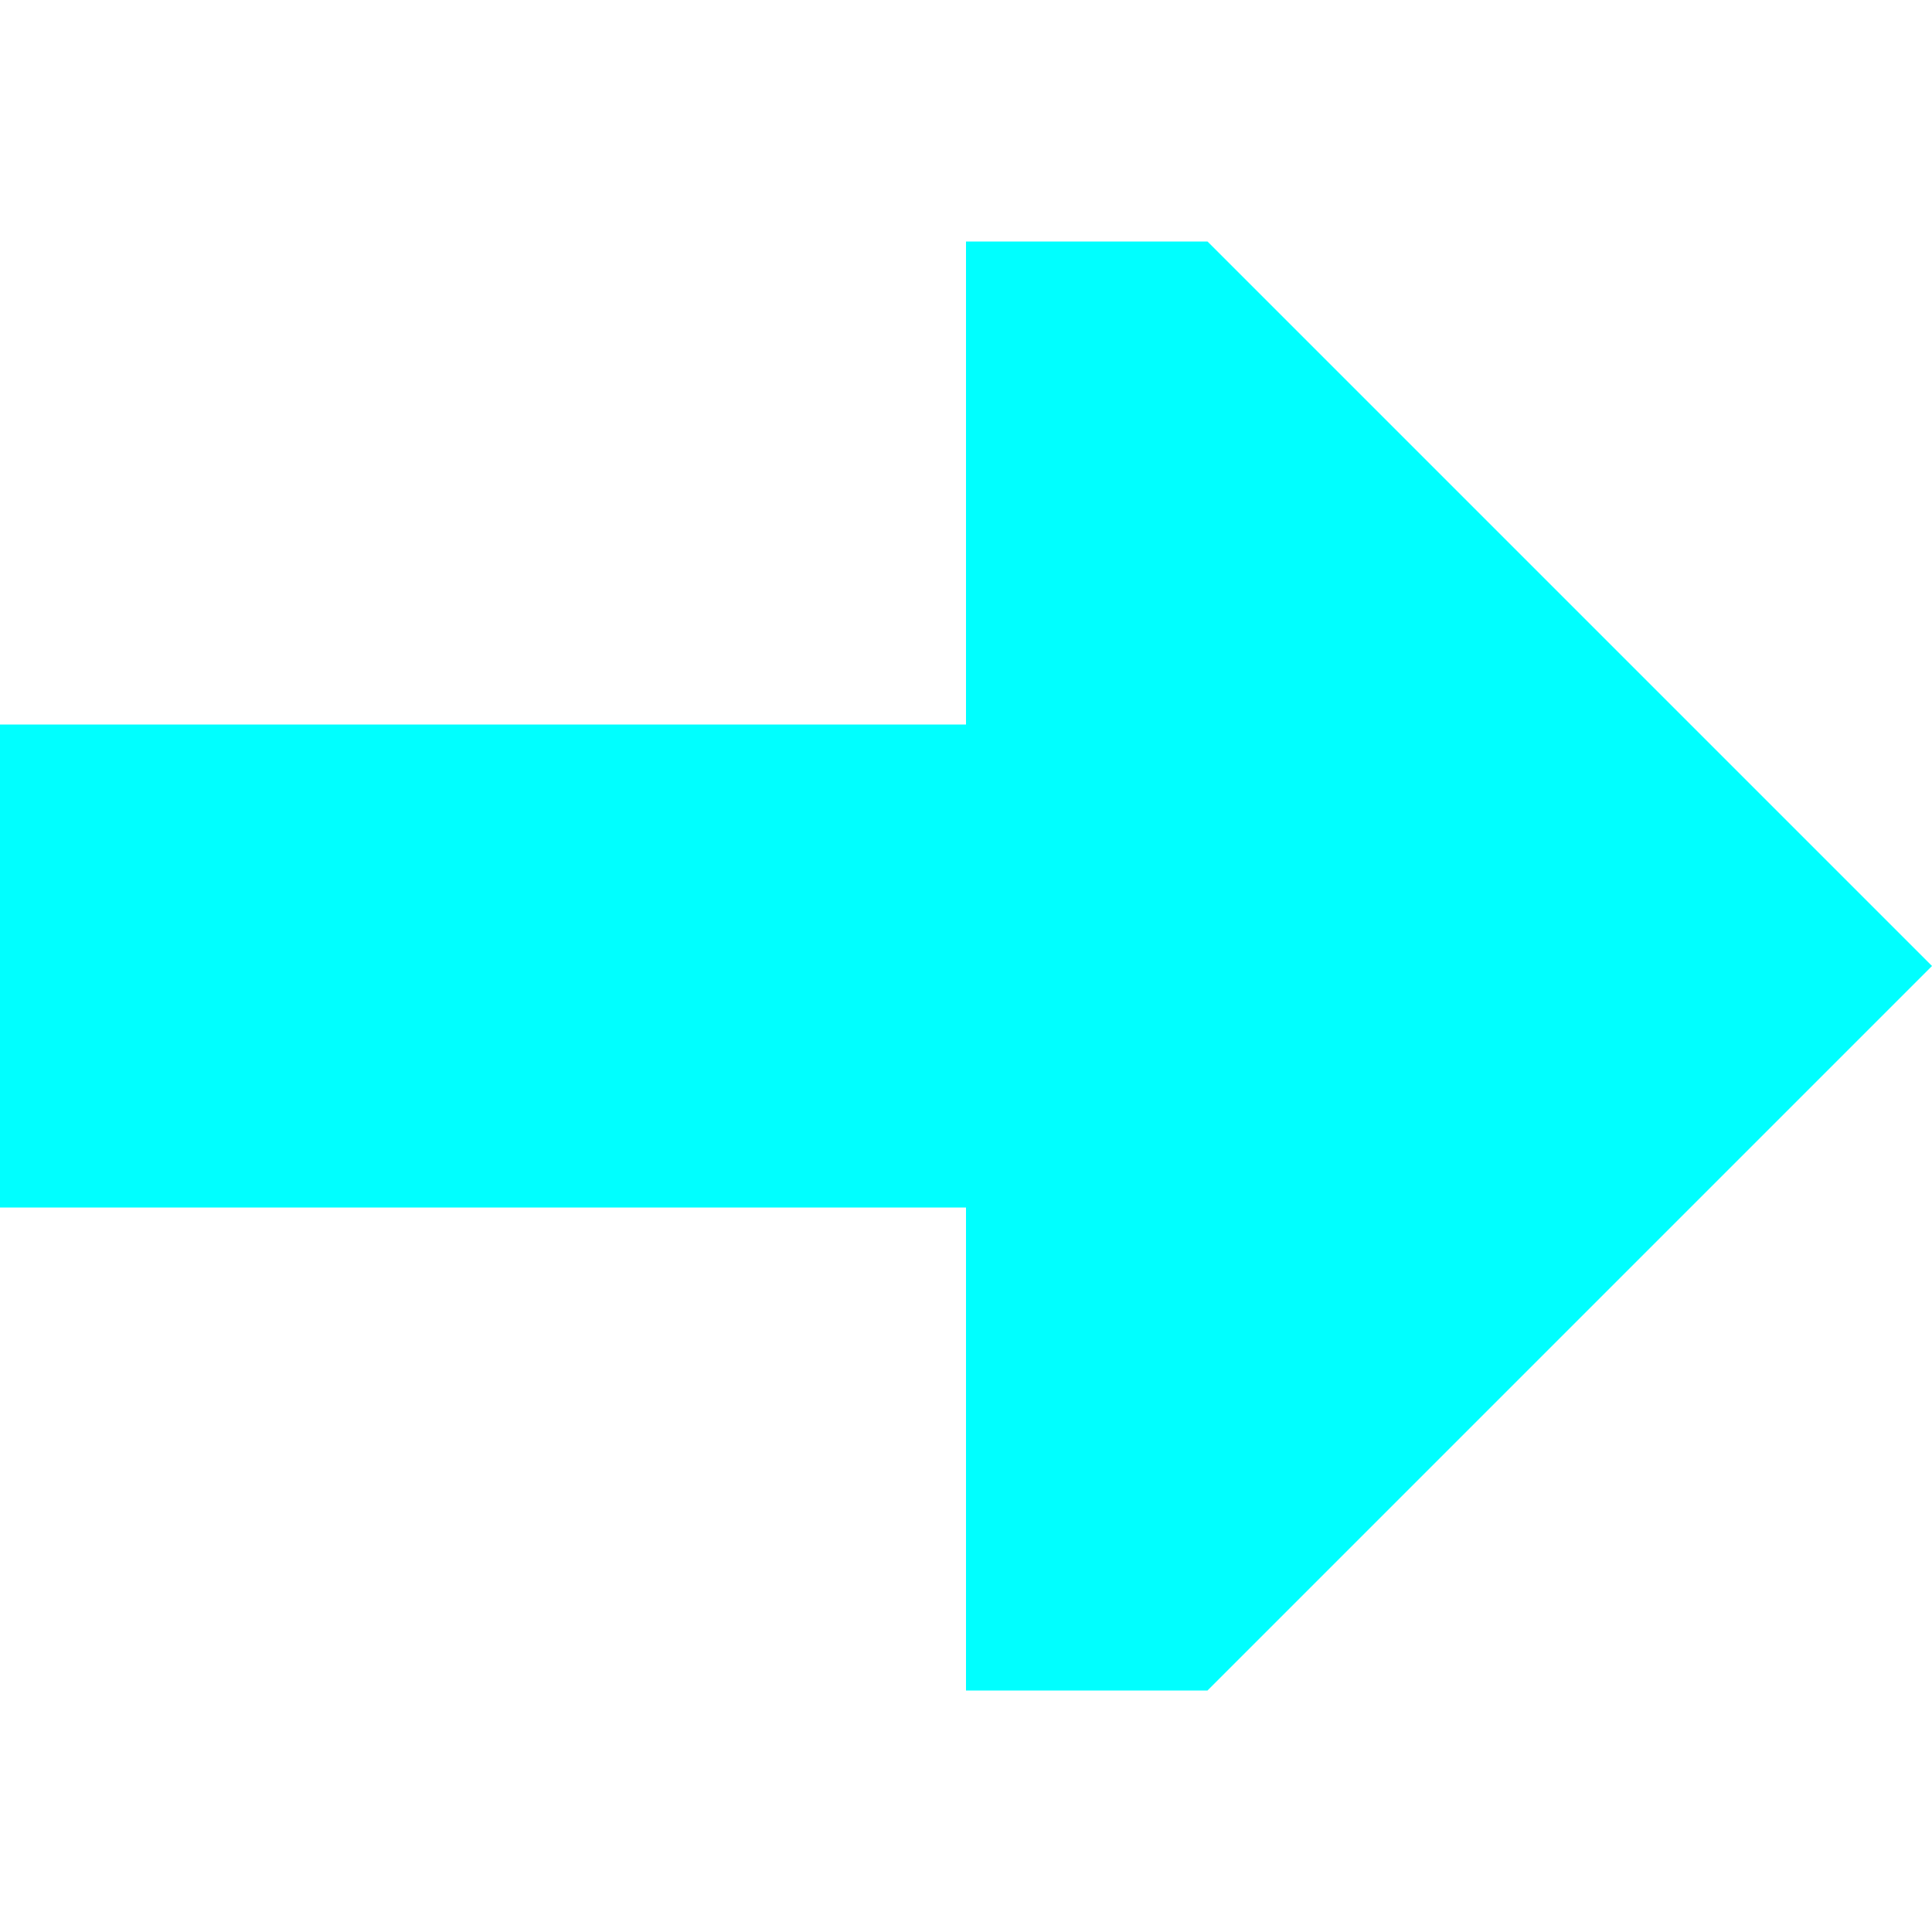
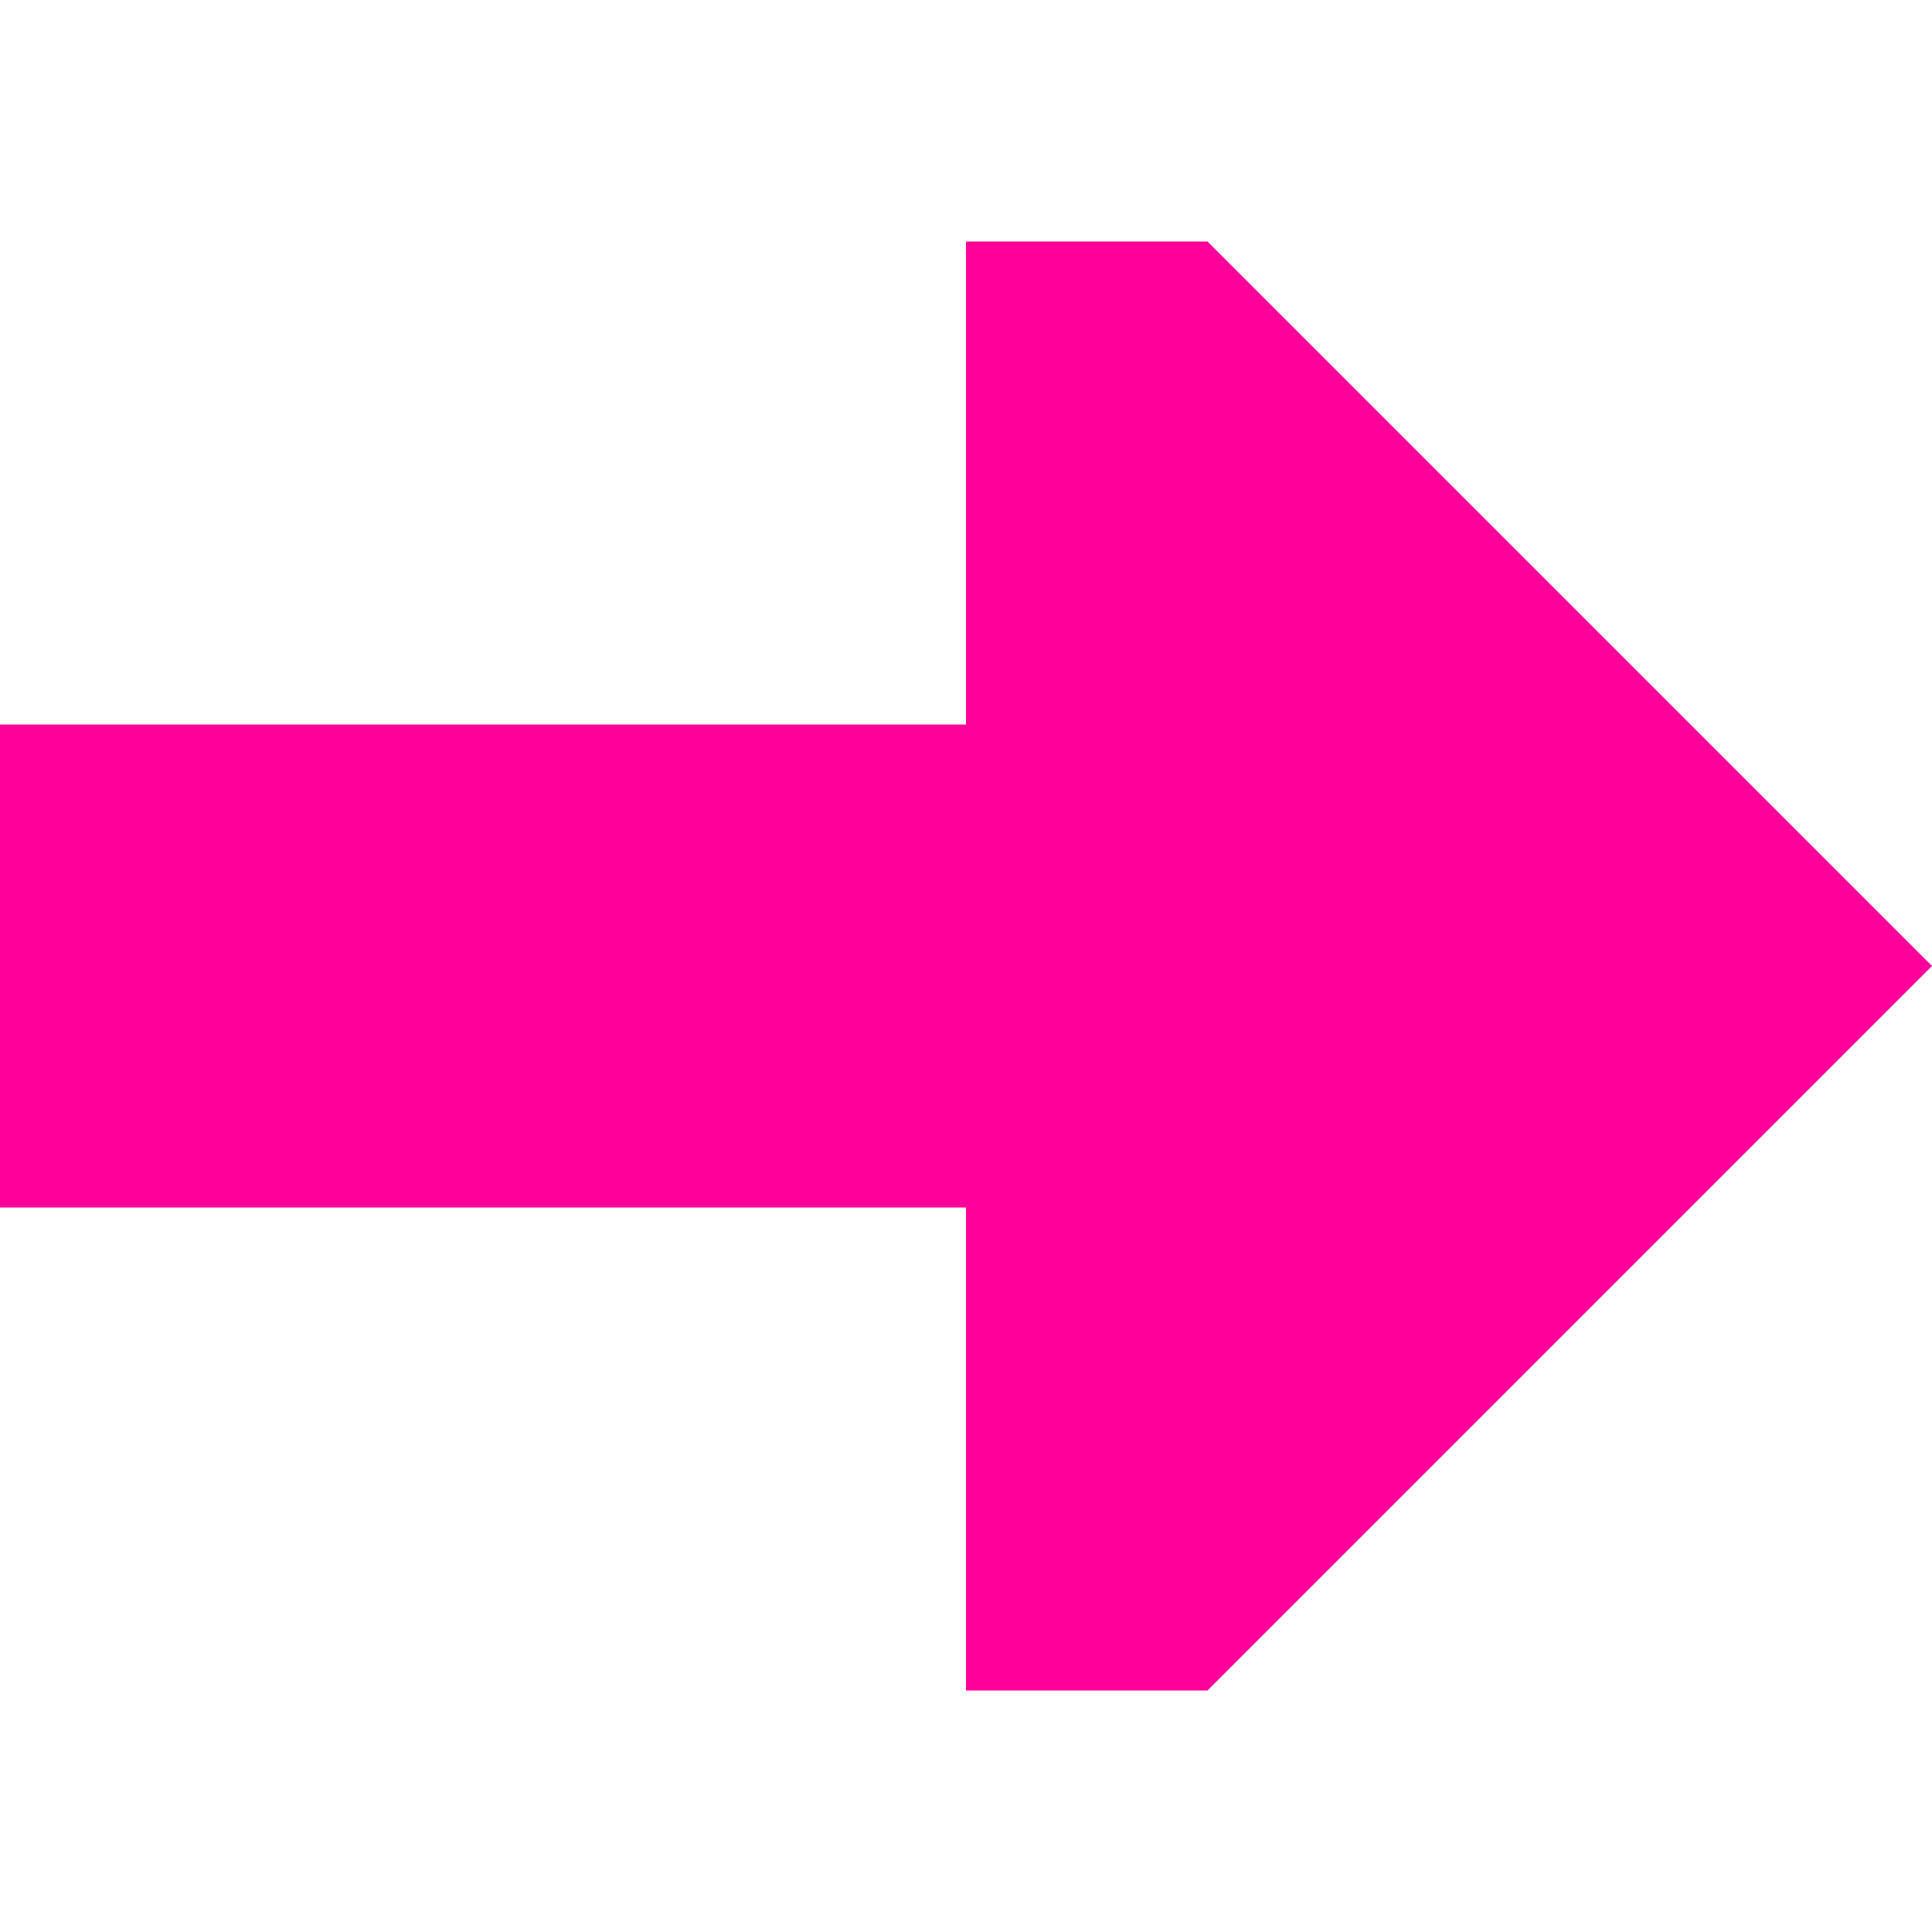
- <svg xmlns="http://www.w3.org/2000/svg" width="800px" height="800px" viewBox="0 0 16.00 16.00" fill="none" stroke="#00FFFF" stroke-width="0">
+ <svg xmlns="http://www.w3.org/2000/svg" width="800px" height="800px" viewBox="0 0 16.00 16.00" fill="none" stroke="#ff009b" stroke-width="0">
  <g id="SVGRepo_bgCarrier" stroke-width="0" />
  <g id="SVGRepo_tracerCarrier" stroke-linecap="round" stroke-linejoin="round" />
  <g id="SVGRepo_iconCarrier">
-     <path d="M8 6L8 2L10 2L16 8L10 14L8 14L8 10L-1.74845e-07 10L-3.01991e-07 6L8 6Z" fill="#00FFFF" />
+     <path d="M8 6L8 2L10 2L16 8L10 14L8 14L8 10L-1.74845e-07 10L-3.01991e-07 6L8 6Z" fill="#ff009b" />
  </g>
</svg>
